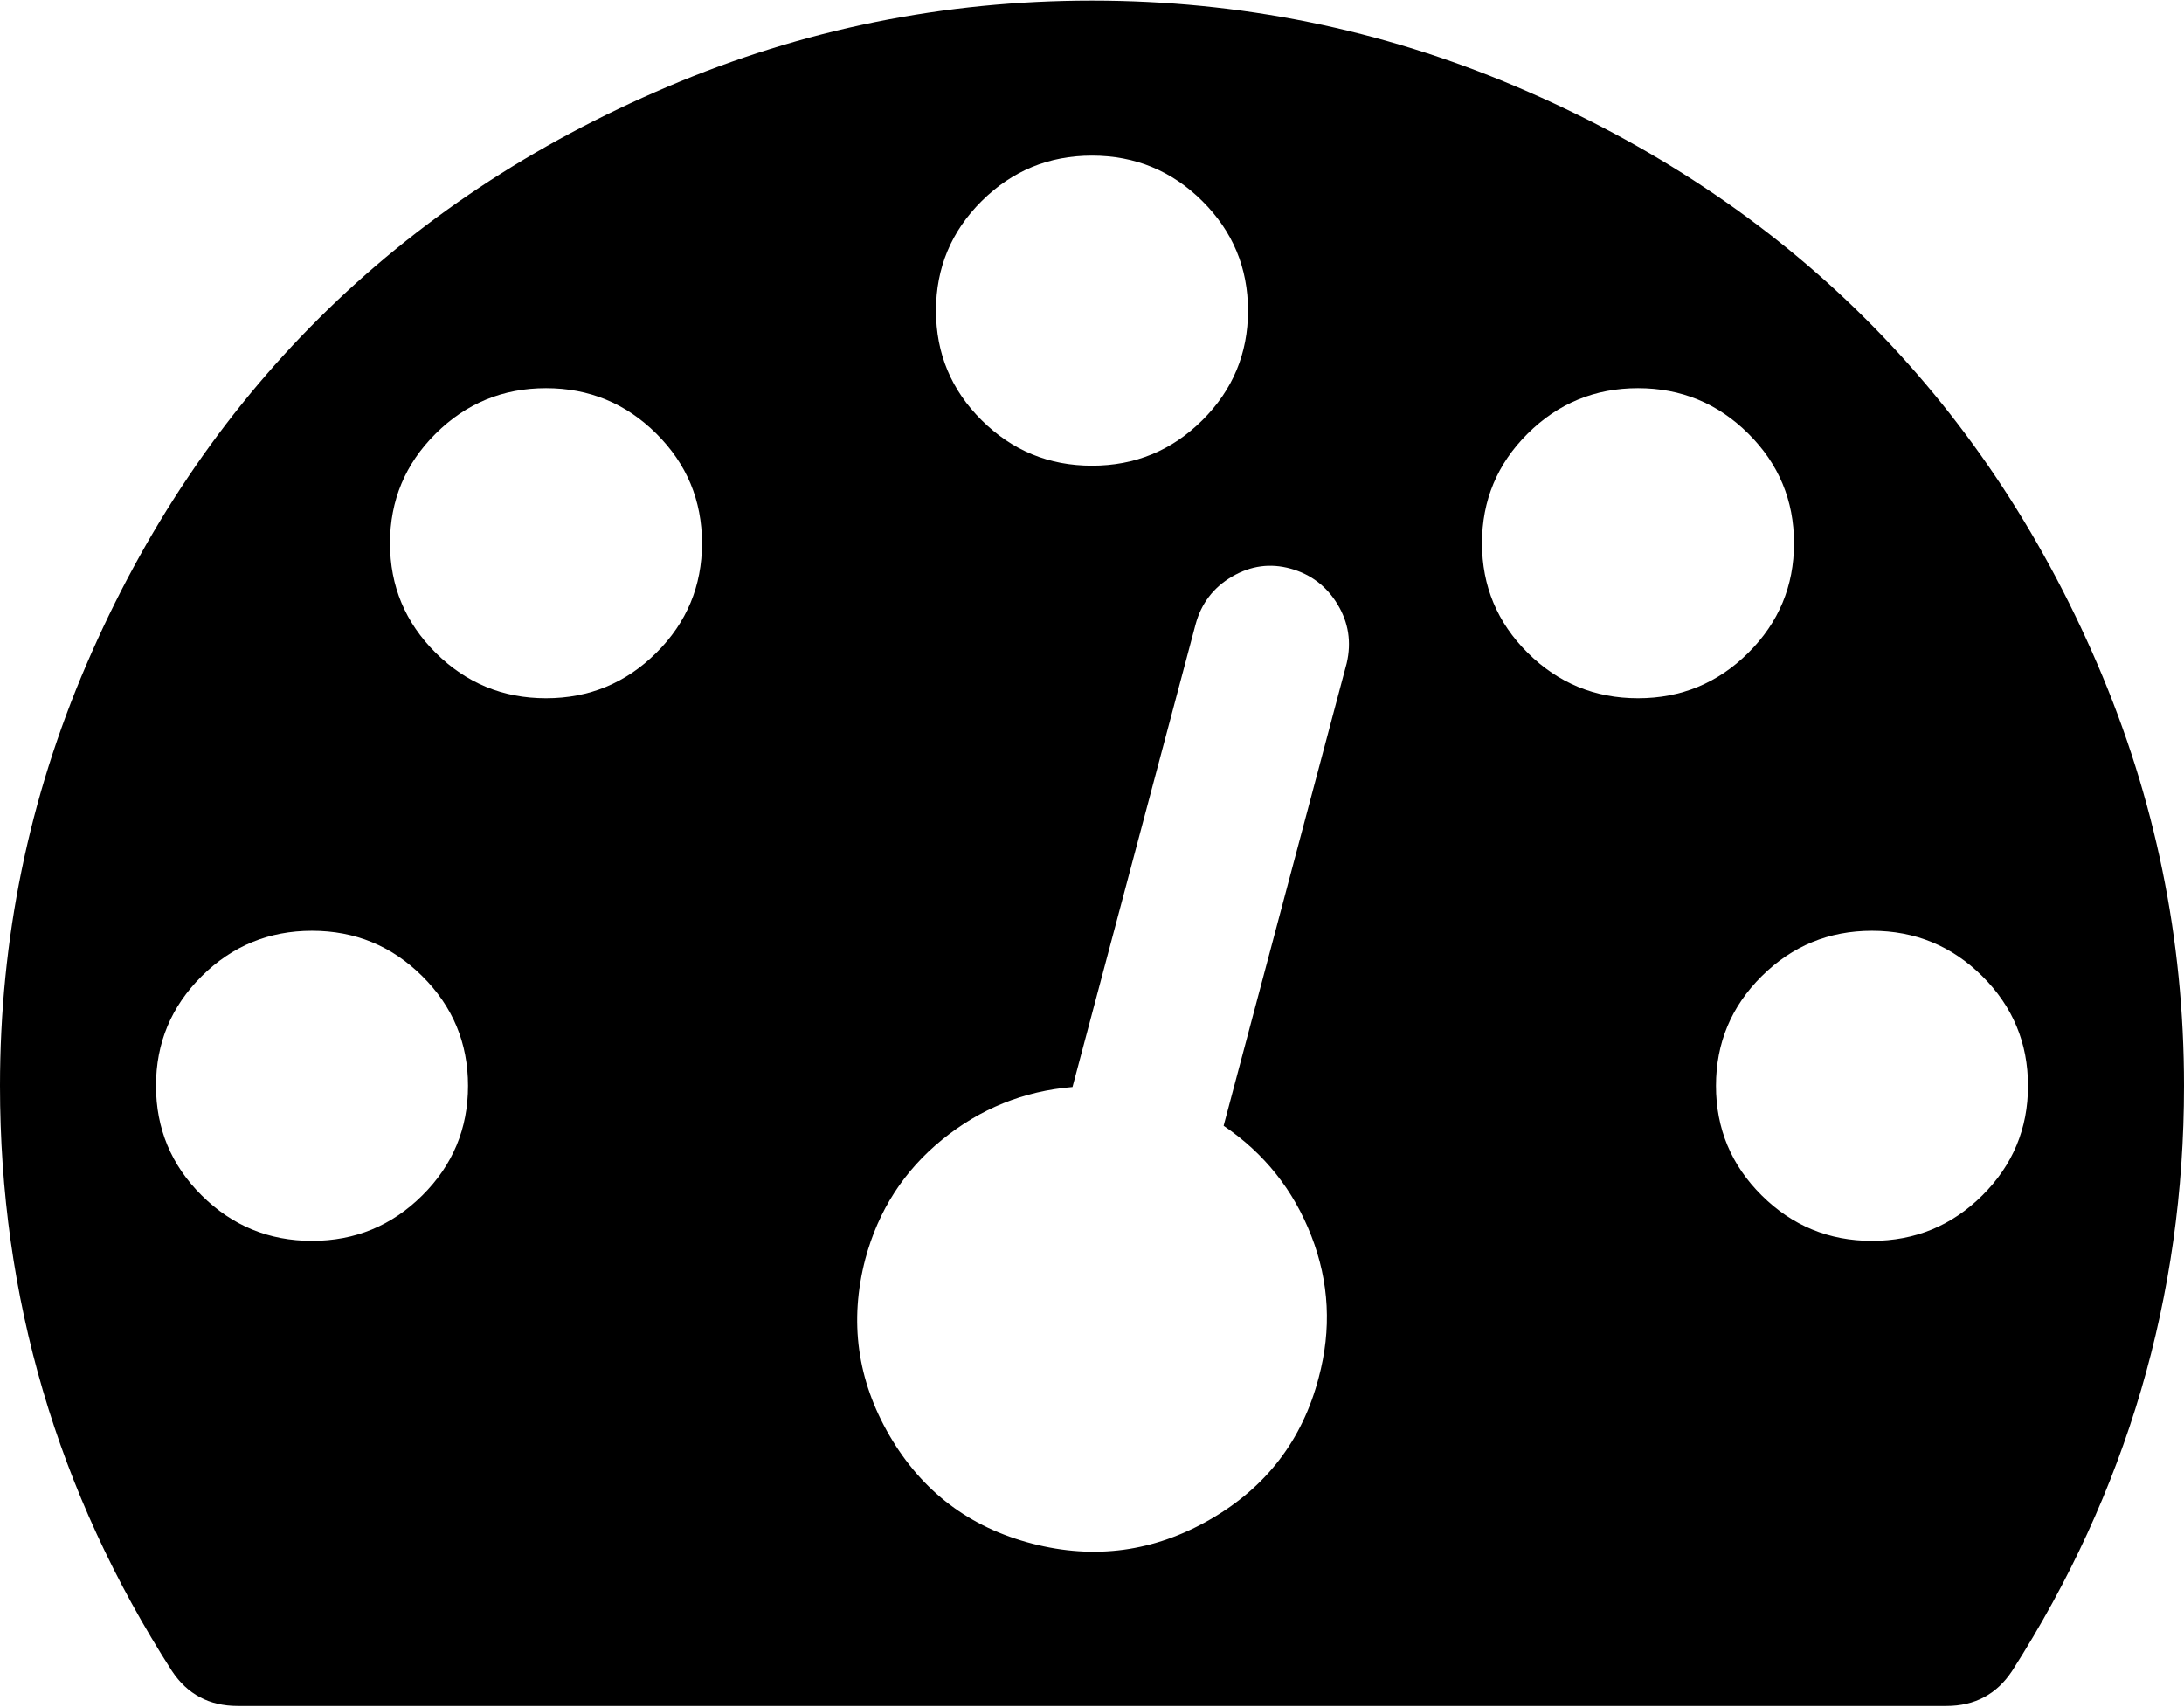
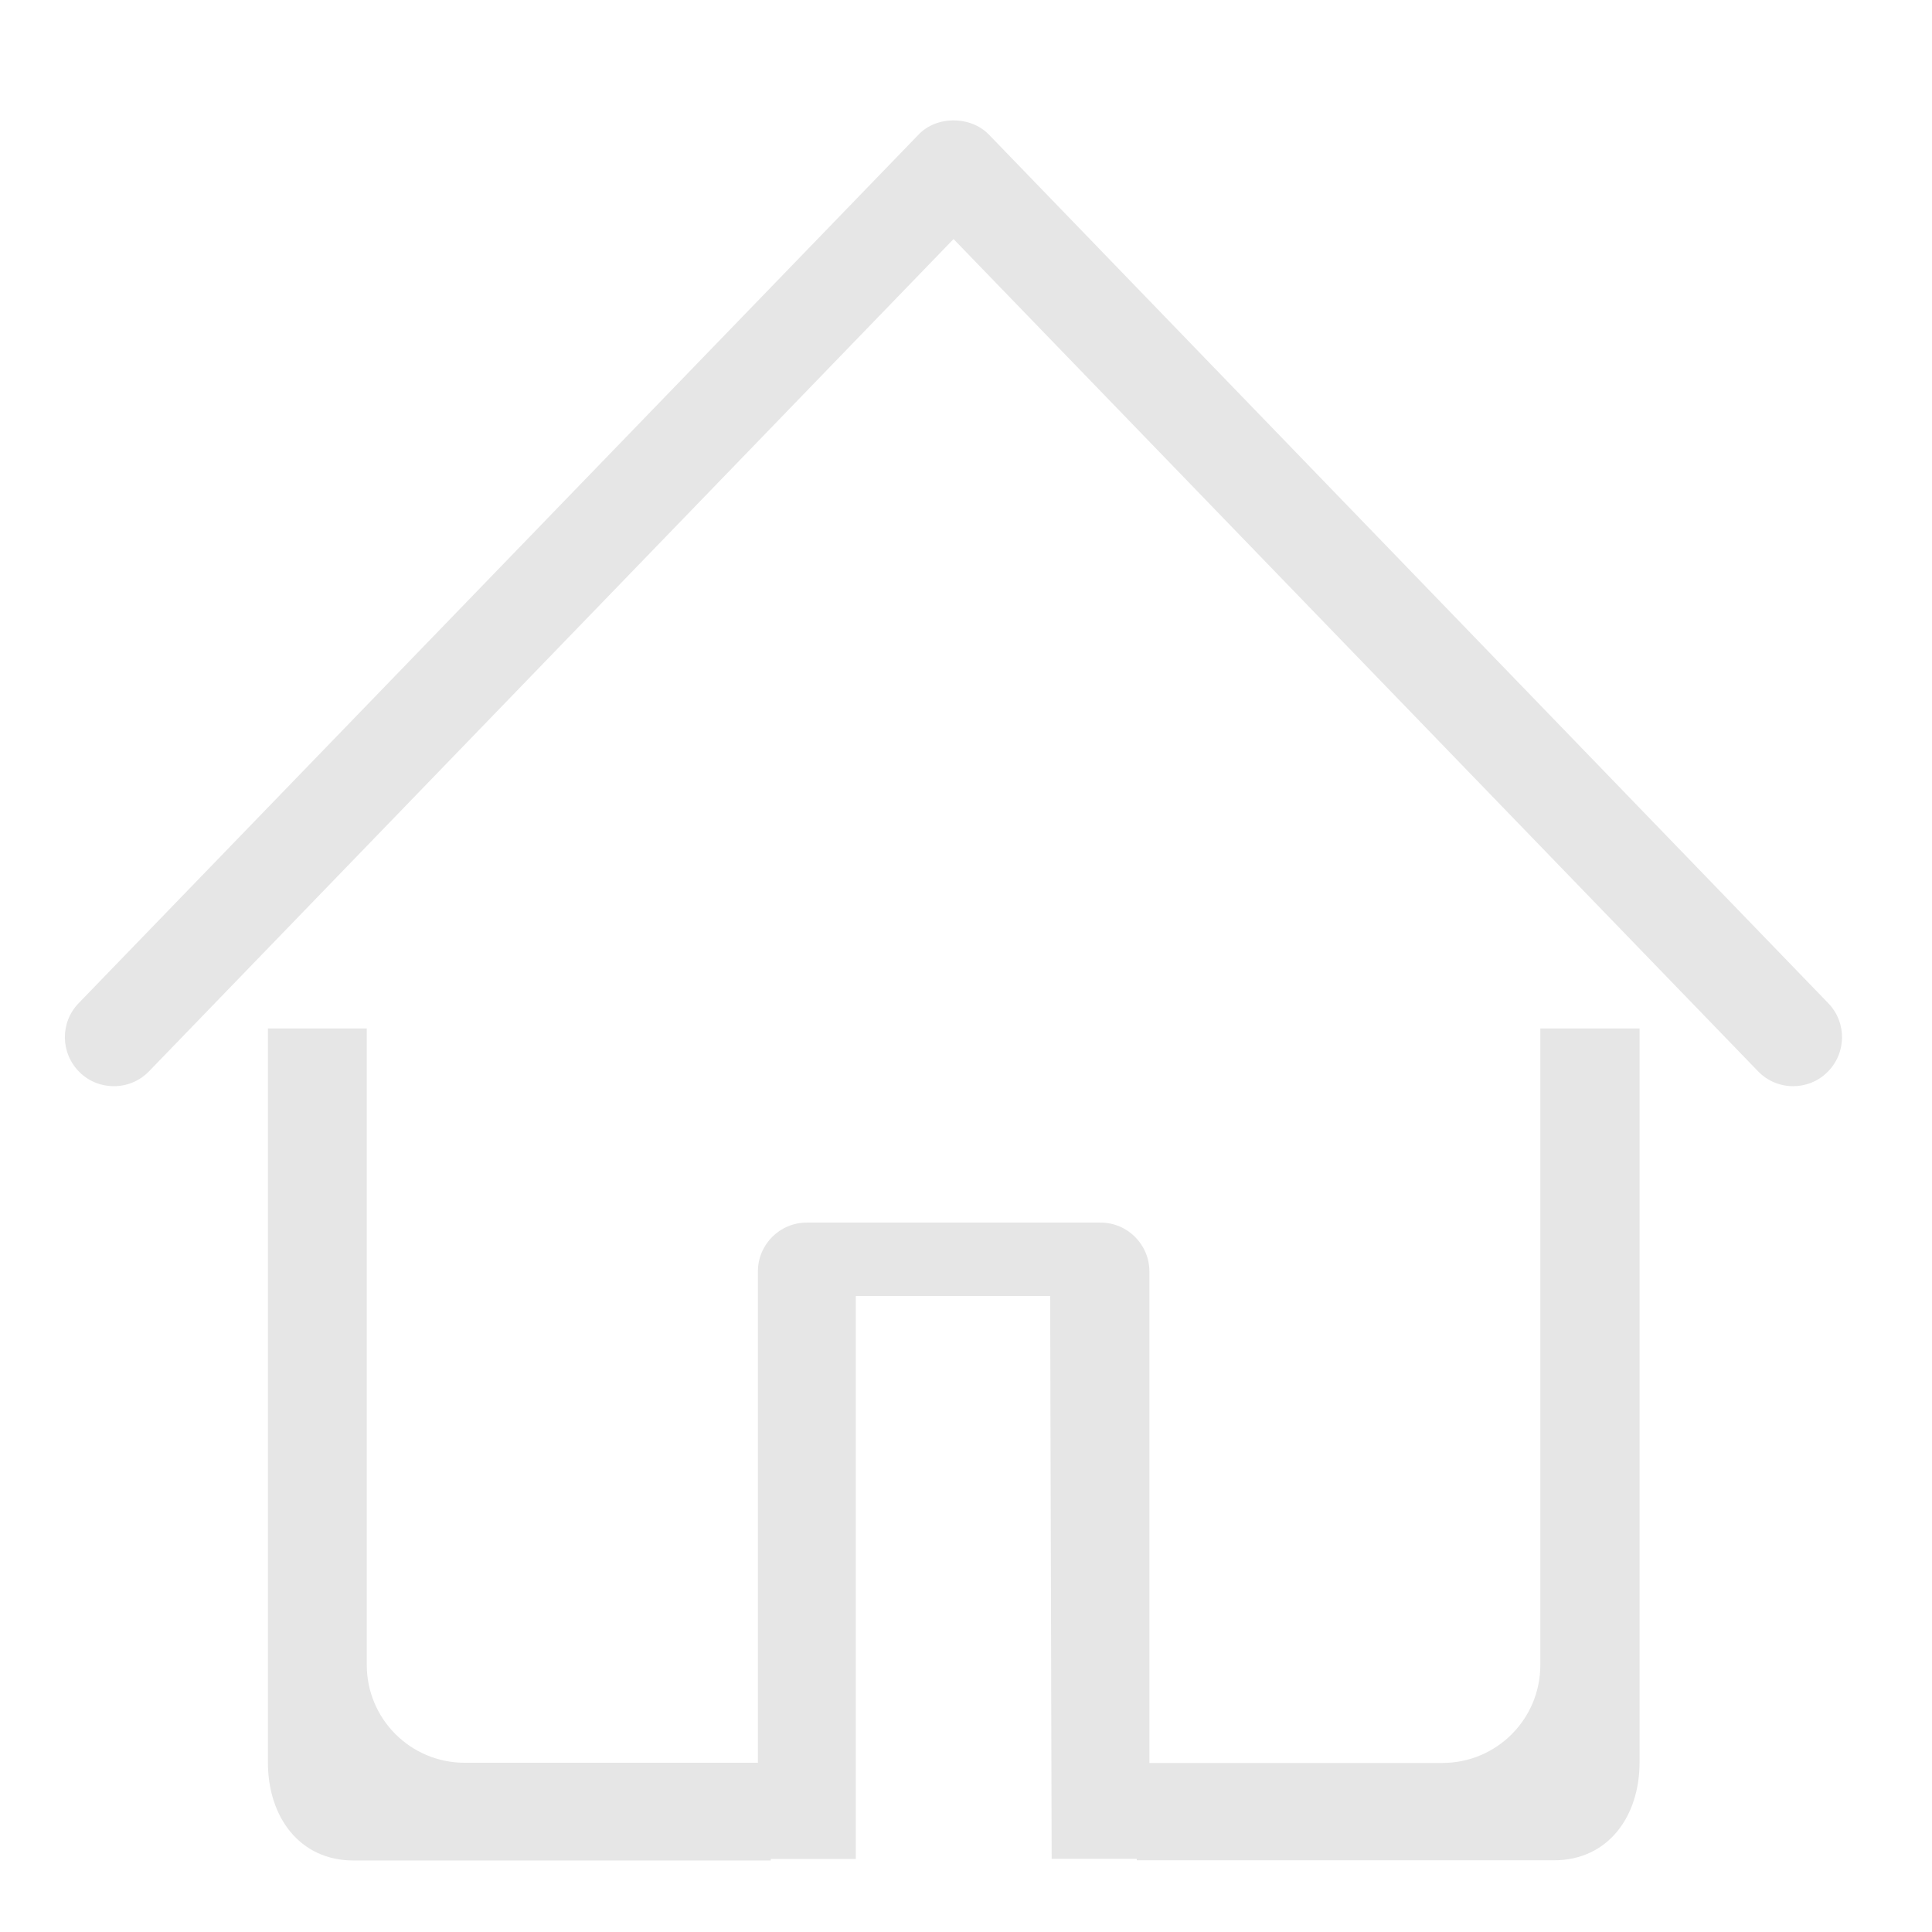
- <svg xmlns="http://www.w3.org/2000/svg" width="128" height="100">
-   <path d="M27.429 63.638c0-2.508-.893-4.65-2.679-6.424-1.786-1.775-3.94-2.662-6.464-2.662-2.524 0-4.679.887-6.465 2.662-1.785 1.774-2.678 3.916-2.678 6.424 0 2.508.893 4.65 2.678 6.424 1.786 1.775 3.94 2.662 6.465 2.662 2.524 0 4.678-.887 6.464-2.662 1.786-1.775 2.679-3.916 2.679-6.424zm13.714-31.801c0-2.508-.893-4.65-2.679-6.424-1.785-1.775-3.94-2.662-6.464-2.662-2.524 0-4.679.887-6.464 2.662-1.786 1.774-2.679 3.916-2.679 6.424 0 2.508.893 4.65 2.679 6.424 1.785 1.774 3.94 2.662 6.464 2.662 2.524 0 4.679-.888 6.464-2.662 1.786-1.775 2.679-3.916 2.679-6.424zM71.714 65.98l7.215-27.116c.285-1.23.107-2.378-.536-3.443-.643-1.064-1.56-1.762-2.75-2.094-1.19-.33-2.333-.177-3.429.462-1.095.639-1.81 1.573-2.143 2.804l-7.214 27.116c-2.857.237-5.405 1.266-7.643 3.088-2.238 1.822-3.738 4.152-4.5 6.992-.952 3.644-.476 7.098 1.429 10.364 1.905 3.265 4.69 5.37 8.357 6.317 3.667.947 7.143.474 10.429-1.42 3.285-1.892 5.404-4.66 6.357-8.305.762-2.84.619-5.607-.429-8.305-1.047-2.697-2.762-4.85-5.143-6.46zm47.143-2.342c0-2.508-.893-4.65-2.678-6.424-1.786-1.775-3.94-2.662-6.465-2.662-2.524 0-4.678.887-6.464 2.662-1.786 1.774-2.679 3.916-2.679 6.424 0 2.508.893 4.65 2.679 6.424 1.786 1.775 3.94 2.662 6.464 2.662 2.524 0 4.679-.887 6.465-2.662 1.785-1.775 2.678-3.916 2.678-6.424zm-45.714-45.43c0-2.509-.893-4.65-2.679-6.425C68.68 10.01 66.524 9.122 64 9.122c-2.524 0-4.679.887-6.464 2.661-1.786 1.775-2.679 3.916-2.679 6.425 0 2.508.893 4.65 2.679 6.424 1.785 1.774 3.94 2.662 6.464 2.662 2.524 0 4.679-.888 6.464-2.662 1.786-1.775 2.679-3.916 2.679-6.424zm32 13.629c0-2.508-.893-4.65-2.679-6.424-1.785-1.775-3.94-2.662-6.464-2.662-2.524 0-4.679.887-6.464 2.662-1.786 1.774-2.679 3.916-2.679 6.424 0 2.508.893 4.65 2.679 6.424 1.785 1.774 3.94 2.662 6.464 2.662 2.524 0 4.679-.888 6.464-2.662 1.786-1.775 2.679-3.916 2.679-6.424zM128 63.638c0 12.351-3.357 23.78-10.071 34.286-.905 1.372-2.19 2.058-3.858 2.058H13.93c-1.667 0-2.953-.686-3.858-2.058C3.357 87.465 0 76.037 0 63.638c0-8.613 1.69-16.847 5.071-24.703C8.452 31.08 13 24.312 18.714 18.634c5.715-5.68 12.524-10.199 20.429-13.559C47.048 1.715 55.333.035 64 .035c8.667 0 16.952 1.68 24.857 5.04 7.905 3.36 14.714 7.88 20.429 13.559 5.714 5.678 10.262 12.446 13.643 20.301 3.38 7.856 5.071 16.09 5.071 24.703z" />
+ <svg xmlns="http://www.w3.org/2000/svg" t="1619776786373" class="icon" viewBox="0 0 1024 1024" version="1.1" p-id="8170" width="200" height="200">
+   <path d="M816.4 545.1l0 337.4c0 28.7-23.2 51.9-51.9 51.9L609.2 934.4 609.2 673.9c0-14.3-11.6-25.9-25.9-25.9L427.6 648c-14.3 0-25.9 11.6-25.9 25.9l0 260.4L246.3 934.3c-28.7 0-51.9-23.2-51.9-51.9L194.4 545.1 142 545.1l0 389.1c0 28.7 16.7 51.9 45.4 51.9l221.1 0 0-0.8 45.1 0L453.6 686.9l103 0 0.8 298.3 45.1 0 0 0.8 221.1 0c28.7 0 45.4-23.2 45.4-51.9L869 545.1 816.4 545.1z" p-id="8171" fill="#e6e6e6" />
+   <path d="M505.4 63.8c-6.9 0-13.8 2.5-18.6 7.6L41.7 531.7c-10 10.3-9.7 26.7 0.6 36.7 5 4.9 11.5 7.3 18 7.3 6.8 0 13.6-2.6 18.7-7.9l426.4-441.1 426.4 441.1c5.1 5.3 11.9 7.9 18.6 7.9 6.5 0 13-2.4 18-7.3 10.3-10 10.6-26.4 0.6-36.7L524.1 71.3C519.2 66.3 512.3 63.8 505.4 63.8L505.4 63.8z" p-id="8172" fill="#e6e6e6" />
</svg>
